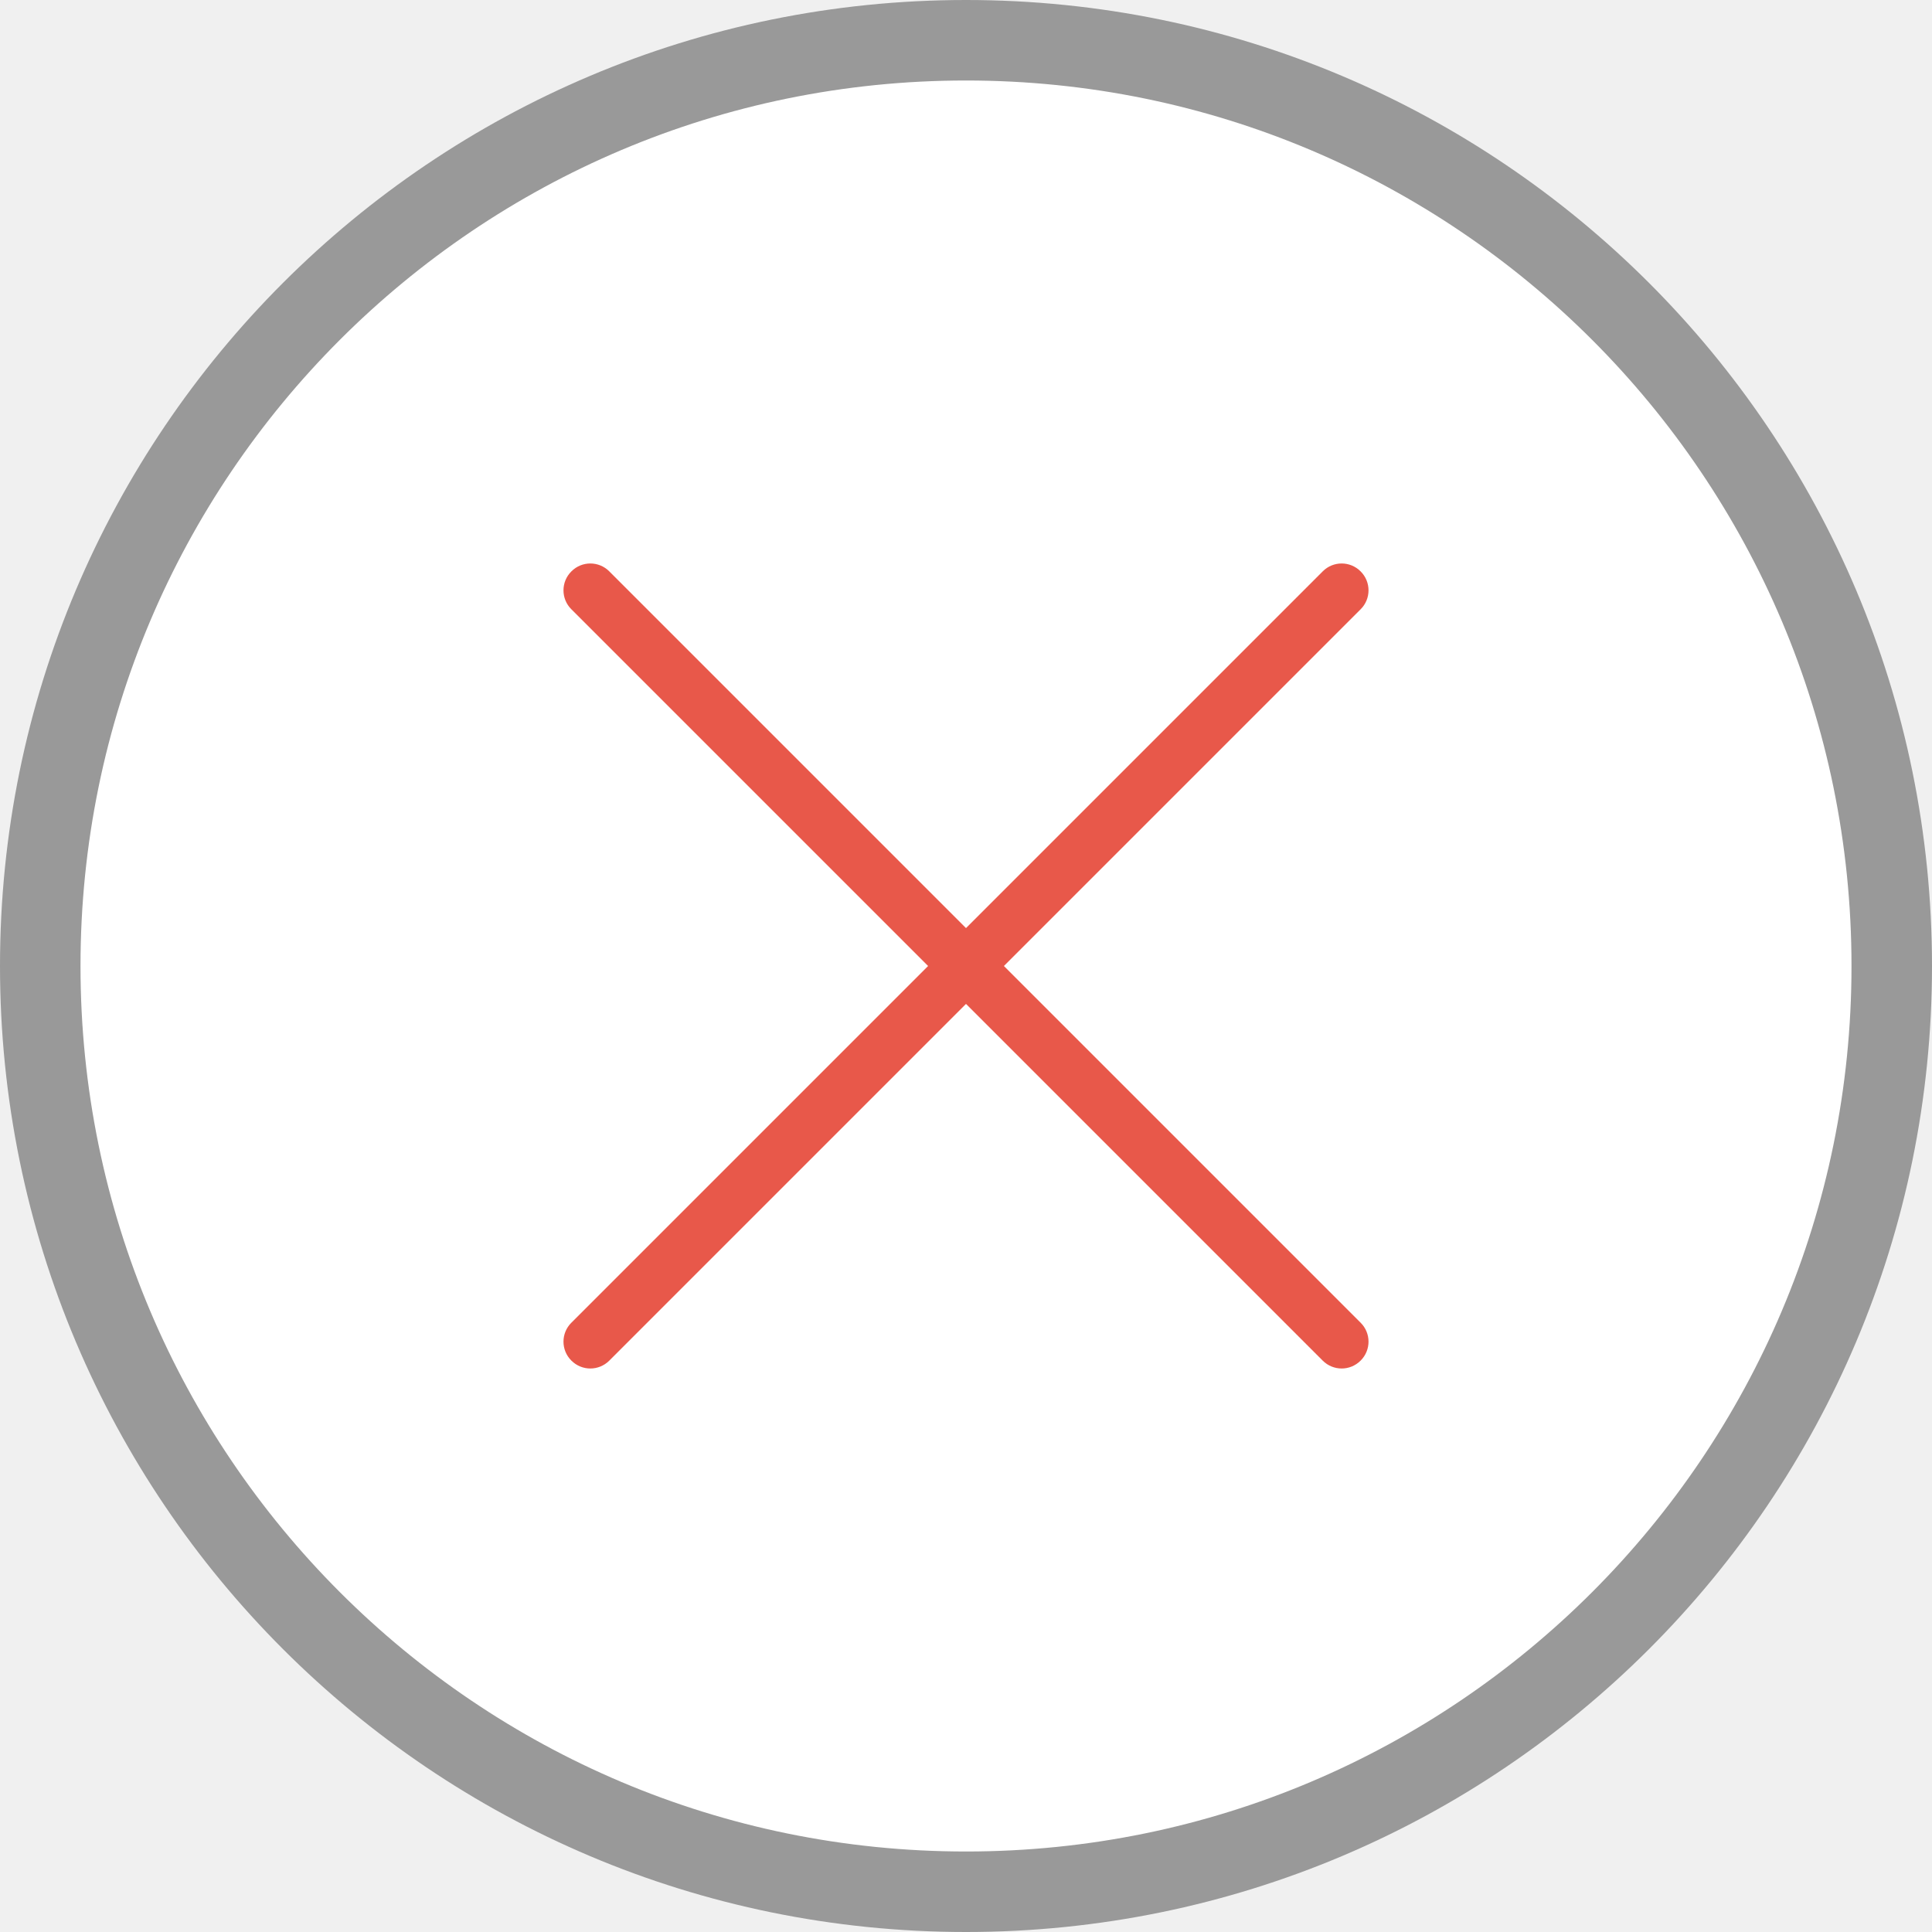
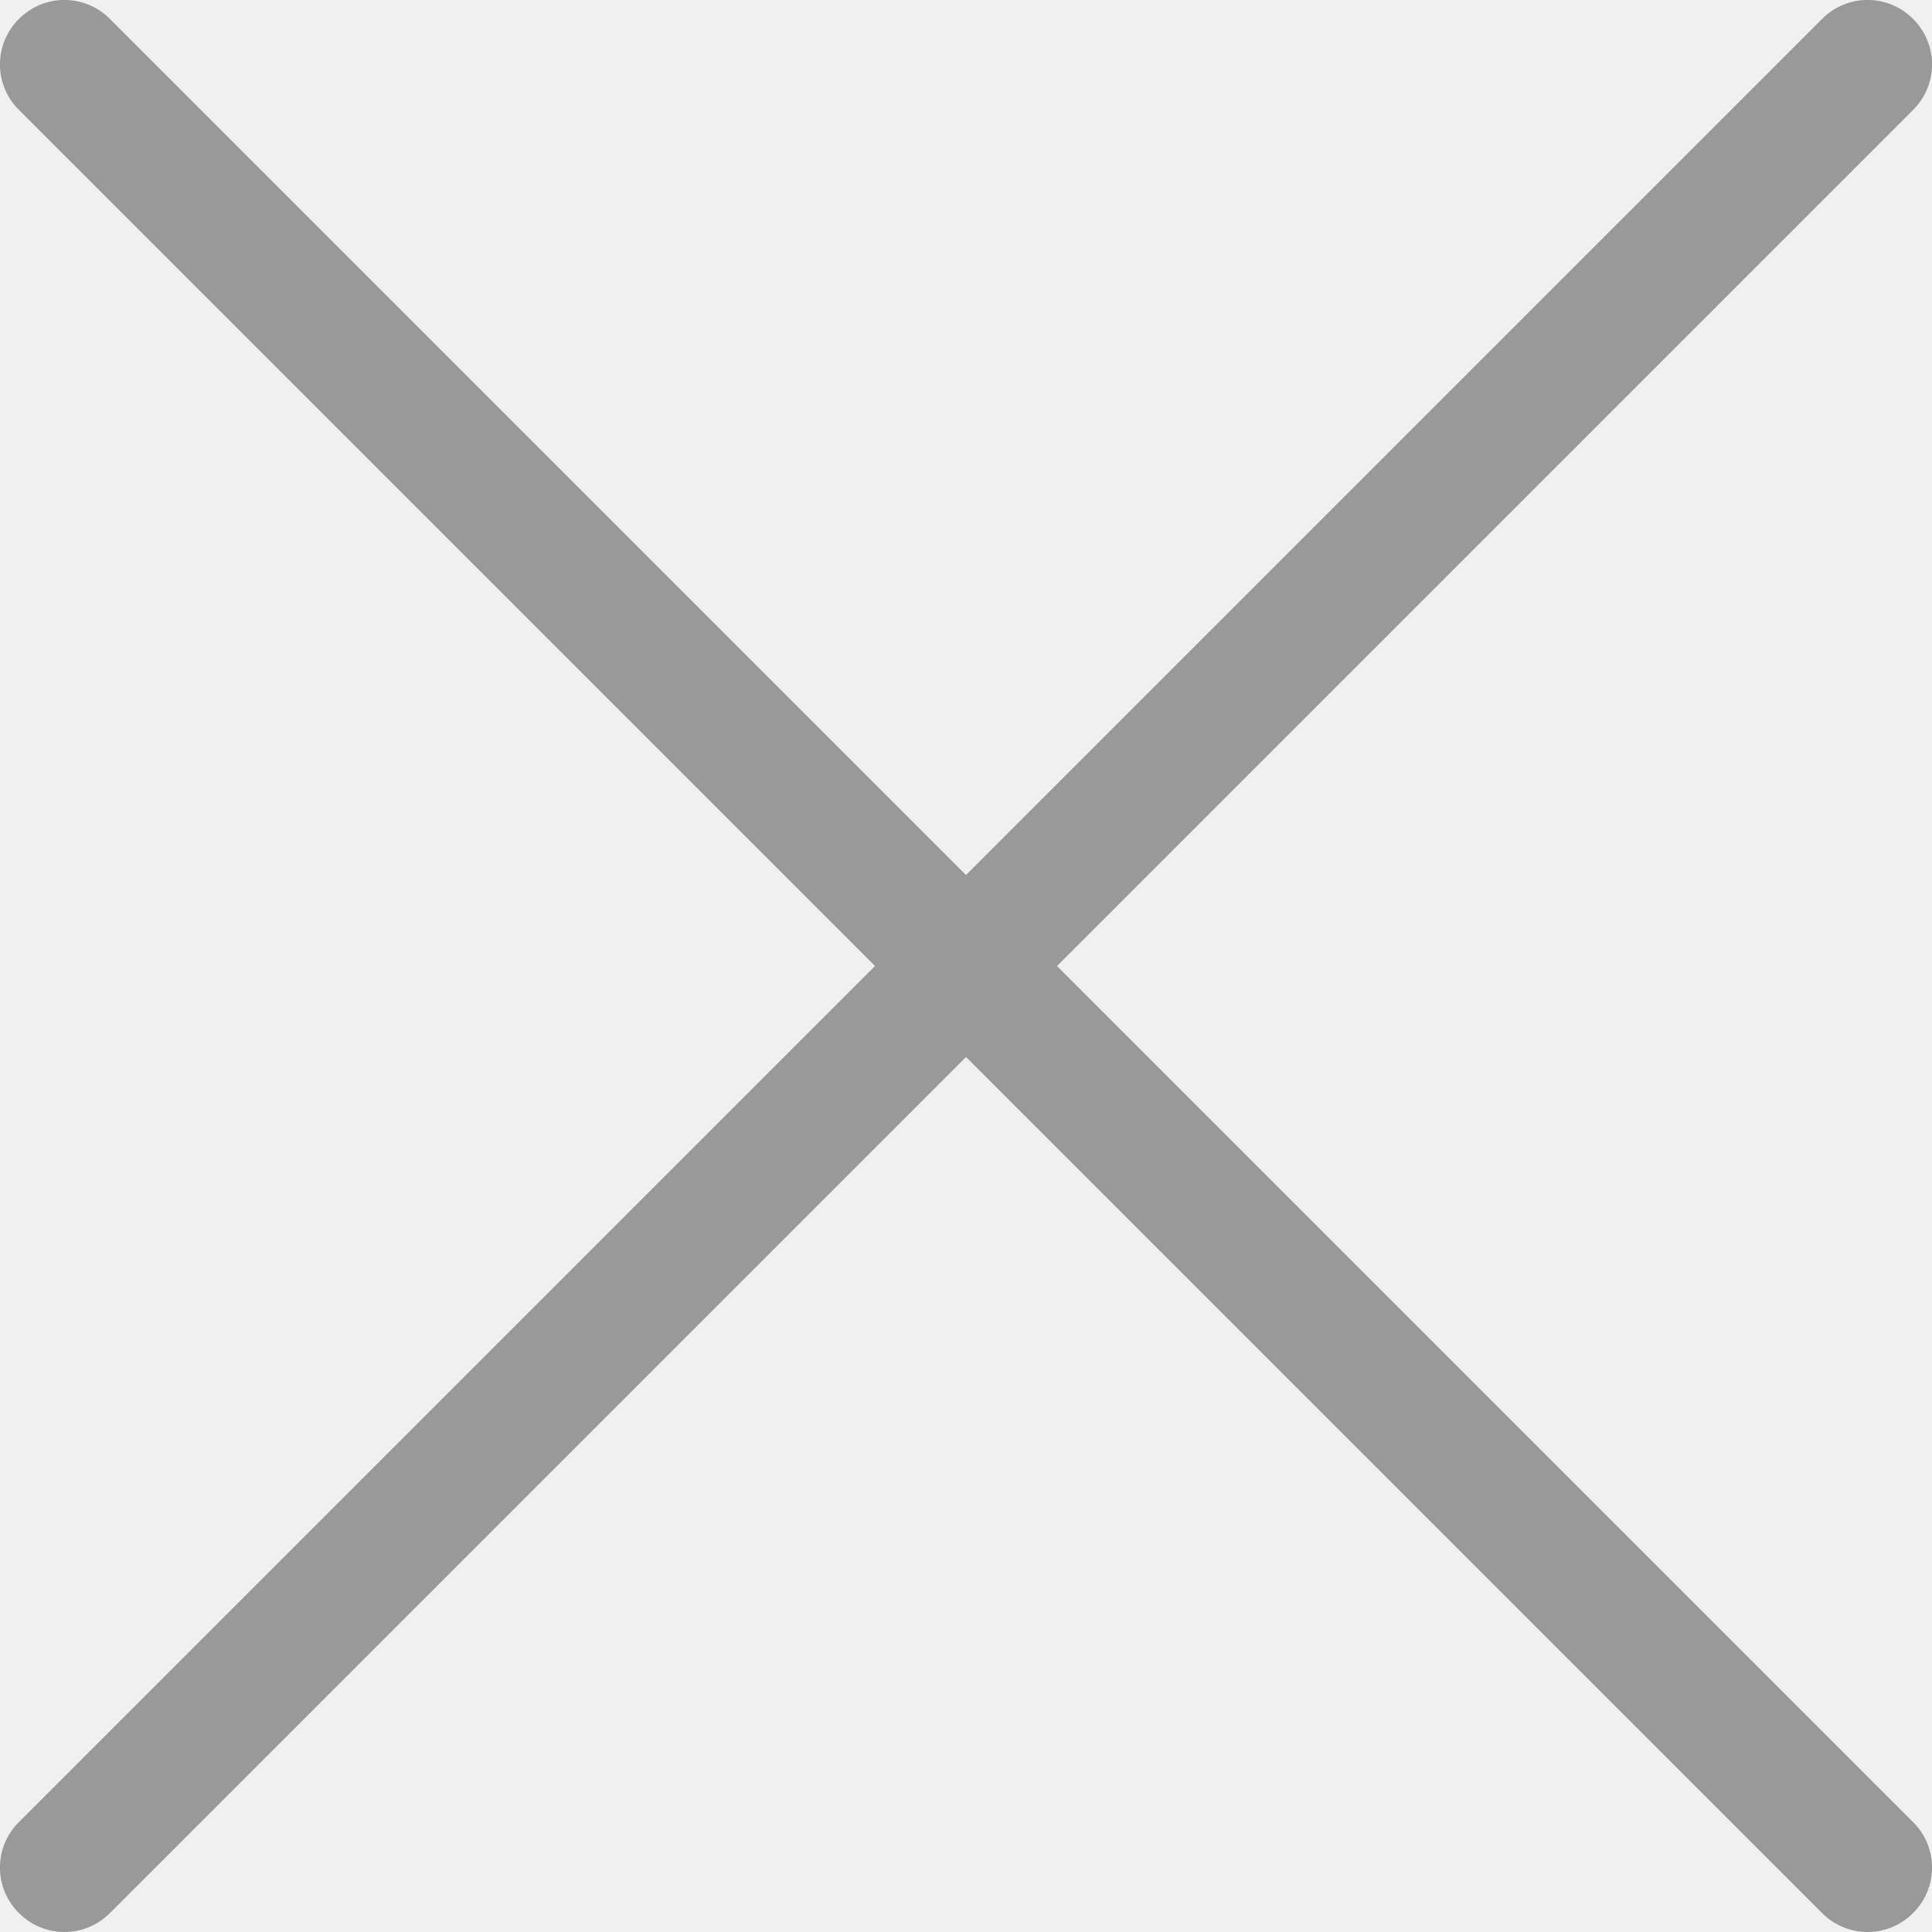
- <svg xmlns="http://www.w3.org/2000/svg" xmlns:xlink="http://www.w3.org/1999/xlink" width="24px" height="24px" viewBox="0 0 24 24" version="1.1">
-   <defs>
-     <circle id="path-1" cx="12" cy="12" r="12" />
-     <mask id="mask-2" maskContentUnits="userSpaceOnUse" maskUnits="objectBoundingBox" x="0" y="0" width="24" height="24" fill="white">
-       <use xlink:href="#path-1" />
-     </mask>
-   </defs>
-   <g id="Scrivener" stroke="none" stroke-width="1" fill="none" fill-rule="evenodd">
-     <g id="Media-Many" transform="translate(-643, -214)">
-       <g id="Group-4" transform="translate(643, 214)">
-         <use id="Delete-Button" stroke="#999999" mask="url(#mask-2)" stroke-width="2" fill="#FFFFFF" xlink:href="#path-1" />
-         <path d="M12.471,12 L16.902,7.569 C17.033,7.439 17.033,7.228 16.902,7.098 C16.772,6.967 16.561,6.967 16.431,7.098 L12,11.529 L7.569,7.098 C7.439,6.967 7.228,6.967 7.098,7.098 C6.967,7.228 6.967,7.439 7.098,7.569 L11.529,12 L7.098,16.431 C6.967,16.561 6.967,16.772 7.098,16.902 C7.163,16.967 7.248,17 7.333,17 C7.419,17 7.504,16.967 7.569,16.902 L12,12.471 L16.431,16.902 C16.496,16.967 16.581,17 16.667,17 C16.752,17 16.837,16.967 16.902,16.902 C17.033,16.772 17.033,16.561 16.902,16.431 L12.471,12 L12.471,12 Z" id="icon-Delete" fill="#E8584A" />
-       </g>
+ <svg xmlns="http://www.w3.org/2000/svg" width="10px" height="10px" viewBox="0 0 10 10" version="1.1">
+   <g id="Page-1" stroke="none" stroke-width="1" fill="none" fill-rule="evenodd">
+     <g id="cross" fill="#999999">
+       <path d="M5.471,5 L9.902,0.569 C10.033,0.439 10.033,0.228 9.902,0.098 C9.772,-0.033 9.561,-0.033 9.431,0.098 L5,4.529 L0.569,0.098 C0.439,-0.033 0.228,-0.033 0.098,0.098 C-0.033,0.228 -0.033,0.439 0.098,0.569 L4.529,5 L0.098,9.431 C-0.033,9.561 -0.033,9.772 0.098,9.902 C0.163,9.967 0.248,10 0.333,10 C0.419,10 0.504,9.967 0.569,9.902 L5,5.471 L9.431,9.902 C9.496,9.967 9.581,10 9.667,10 C9.752,10 9.837,9.967 9.902,9.902 C10.033,9.772 10.033,9.561 9.902,9.431 L5.471,5 Z" id="icon-Delete" />
    </g>
  </g>
</svg>
